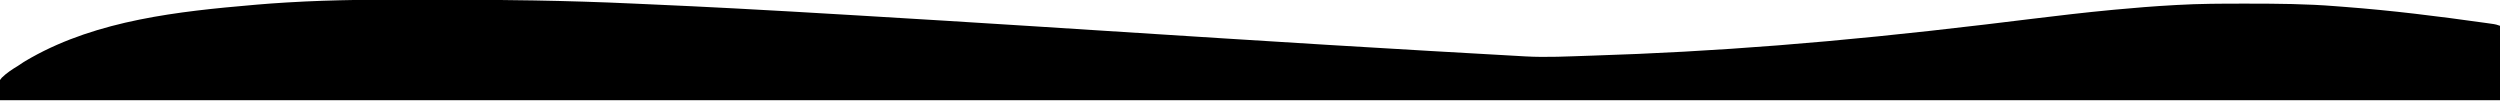
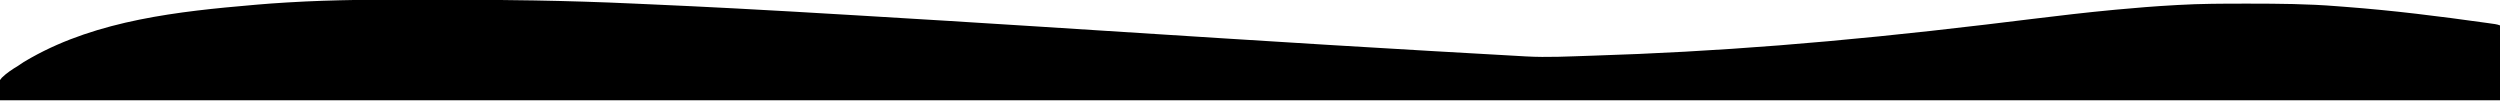
- <svg xmlns="http://www.w3.org/2000/svg" version="1.1" viewBox="0 0 1938 80" focusable="false">
+ <svg xmlns="http://www.w3.org/2000/svg" version="1.1" viewBox="0 0 1937 78" focusable="false">
  <path d="M0 0 C2.32 0.003 4.64 0.004 6.961 0.005 C57.91 0.033 108.773 0.712 159.675 3.065 C164.266 3.277 168.858 3.482 173.45 3.685 C194.675 4.622 215.895 5.635 237.111 6.755 C238.237 6.814 239.362 6.874 240.521 6.935 C269.027 8.442 297.523 10.112 326.019 11.806 C328.903 11.977 331.787 12.148 334.672 12.319 C380.123 15.014 425.567 17.82 471.007 20.717 C471.727 20.763 472.448 20.809 473.191 20.857 C489.355 21.887 505.518 22.922 521.682 23.957 C553.276 25.981 584.872 27.991 616.468 29.995 C617.223 30.043 617.978 30.091 618.756 30.14 C672.075 33.521 725.399 36.799 778.737 39.878 C779.919 39.946 779.919 39.946 781.124 40.015 C799.533 41.078 817.942 42.13 836.353 43.16 C839.047 43.311 841.741 43.466 844.435 43.621 C845.259 43.668 846.083 43.715 846.932 43.764 C848.425 43.849 849.919 43.935 851.413 44.023 C868.011 44.964 884.698 44.025 901.3 43.503 C902.345 43.47 902.345 43.47 903.411 43.437 C997.93 40.474 1092.017 33.182 1207.831 19.342 C1210.036 19.076 1212.241 18.811 1214.446 18.545 C1224.281 17.357 1234.116 16.167 1243.949 14.96 C1264.669 12.42 1285.387 9.99 1306.171 8.026 C1307.026 7.945 1307.882 7.864 1308.764 7.781 C1323.861 6.365 1338.971 5.147 1354.112 4.315 C1354.831 4.273 1355.549 4.23 1356.289 4.187 C1374.077 3.154 1391.864 3.114 1409.675 3.128 C1410.821 3.128 1410.821 3.128 1411.99 3.128 C1434.657 3.138 1457.254 3.301 1479.861 5.135 C1482.265 5.327 1484.67 5.509 1487.076 5.69 C1523.22 8.428 1559.191 12.924 1595.081 17.967 C1595.956 18.089 1596.83 18.21 1597.731 18.336 C1598.932 18.507 1598.932 18.507 1600.157 18.682 C1600.853 18.781 1601.548 18.879 1602.264 18.981 C1604.112 19.315 1604.112 19.315 1607.112 20.315 L1607.112 78 L-330.888 78 L-330.888 64.923 C-332.939 64.923 -332.939 64.923 -329.503 60.554 C-325.715 56.842 -321.412 54.04 -316.888 51.315 C-315.425 50.336 -313.964 49.355 -312.505 48.37 C-311.266 47.629 -310.019 46.902 -308.763 46.19 C-308.059 45.787 -307.356 45.383 -306.631 44.968 C-254.874 15.924 -192.464 9.126 -134.263 4.128 C-132.929 4.01 -132.929 4.01 -131.568 3.889 C-124.348 3.258 -117.122 2.759 -109.888 2.315 C-108.832 2.25 -108.832 2.25 -107.755 2.184 C-71.856 0.009 -35.949 -0.046 0 0 Z" fill="currentColor" transform="translate(330.8878,-0.3151097)" />
</svg>
